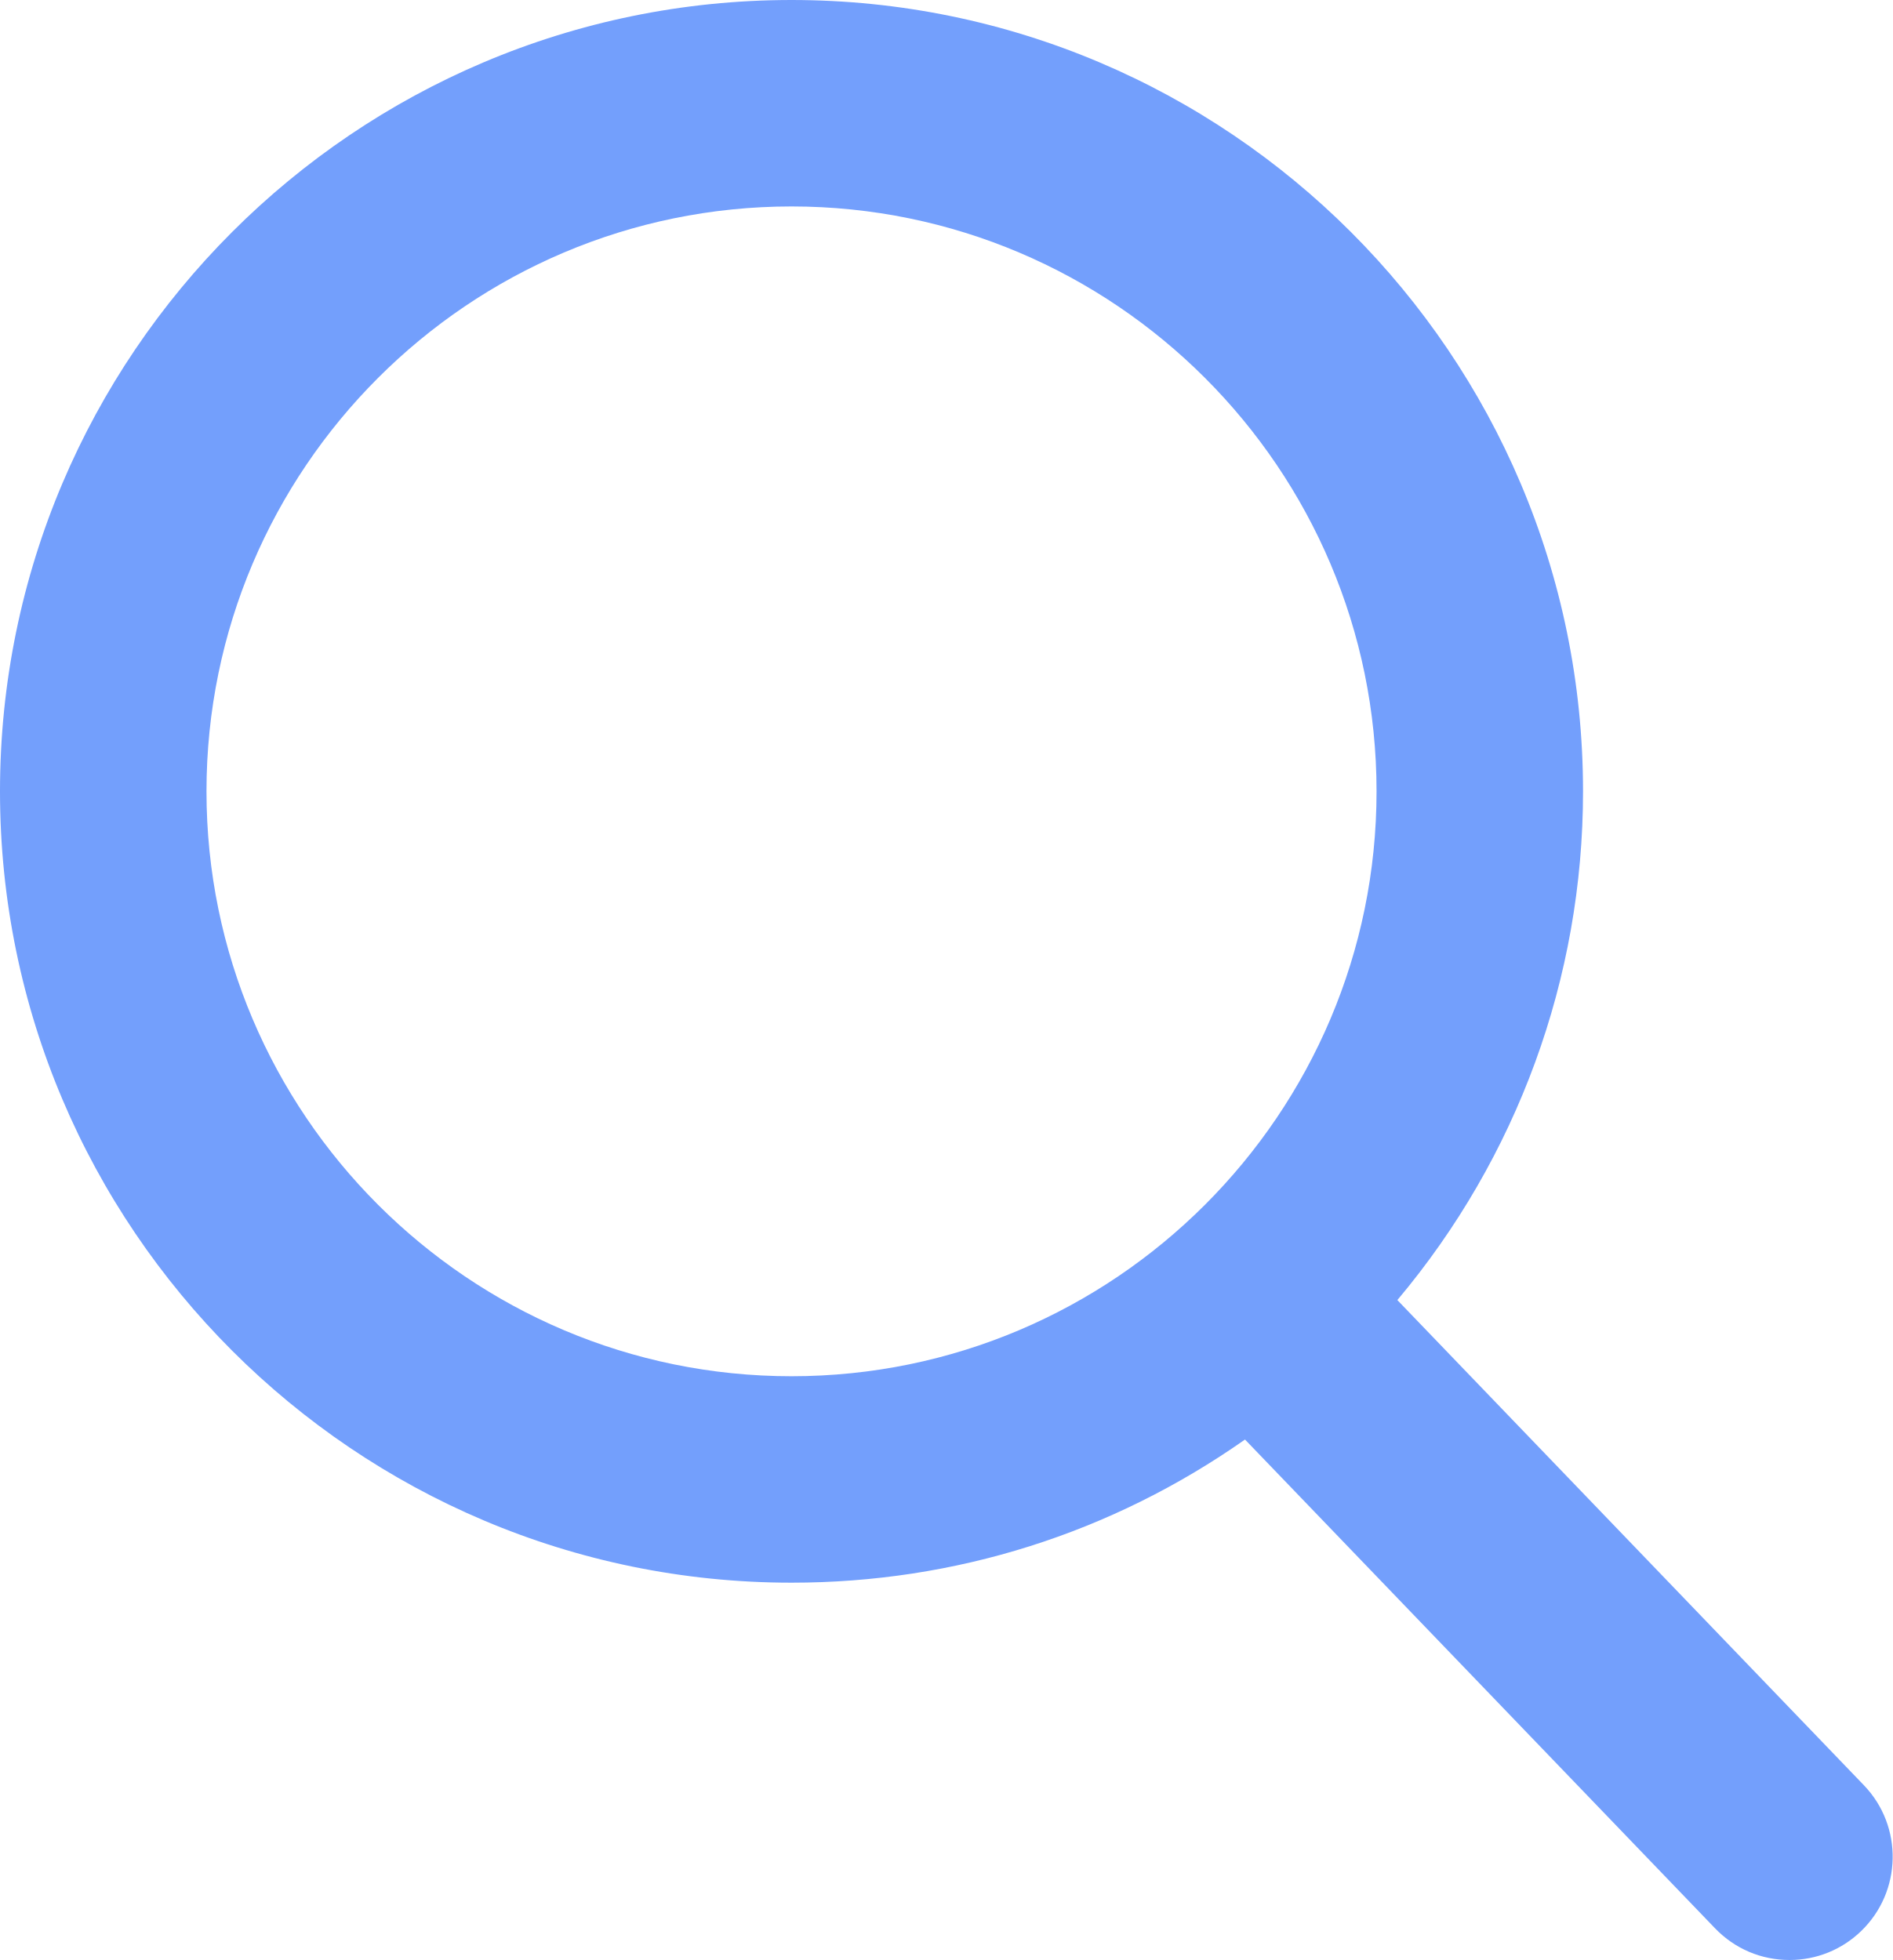
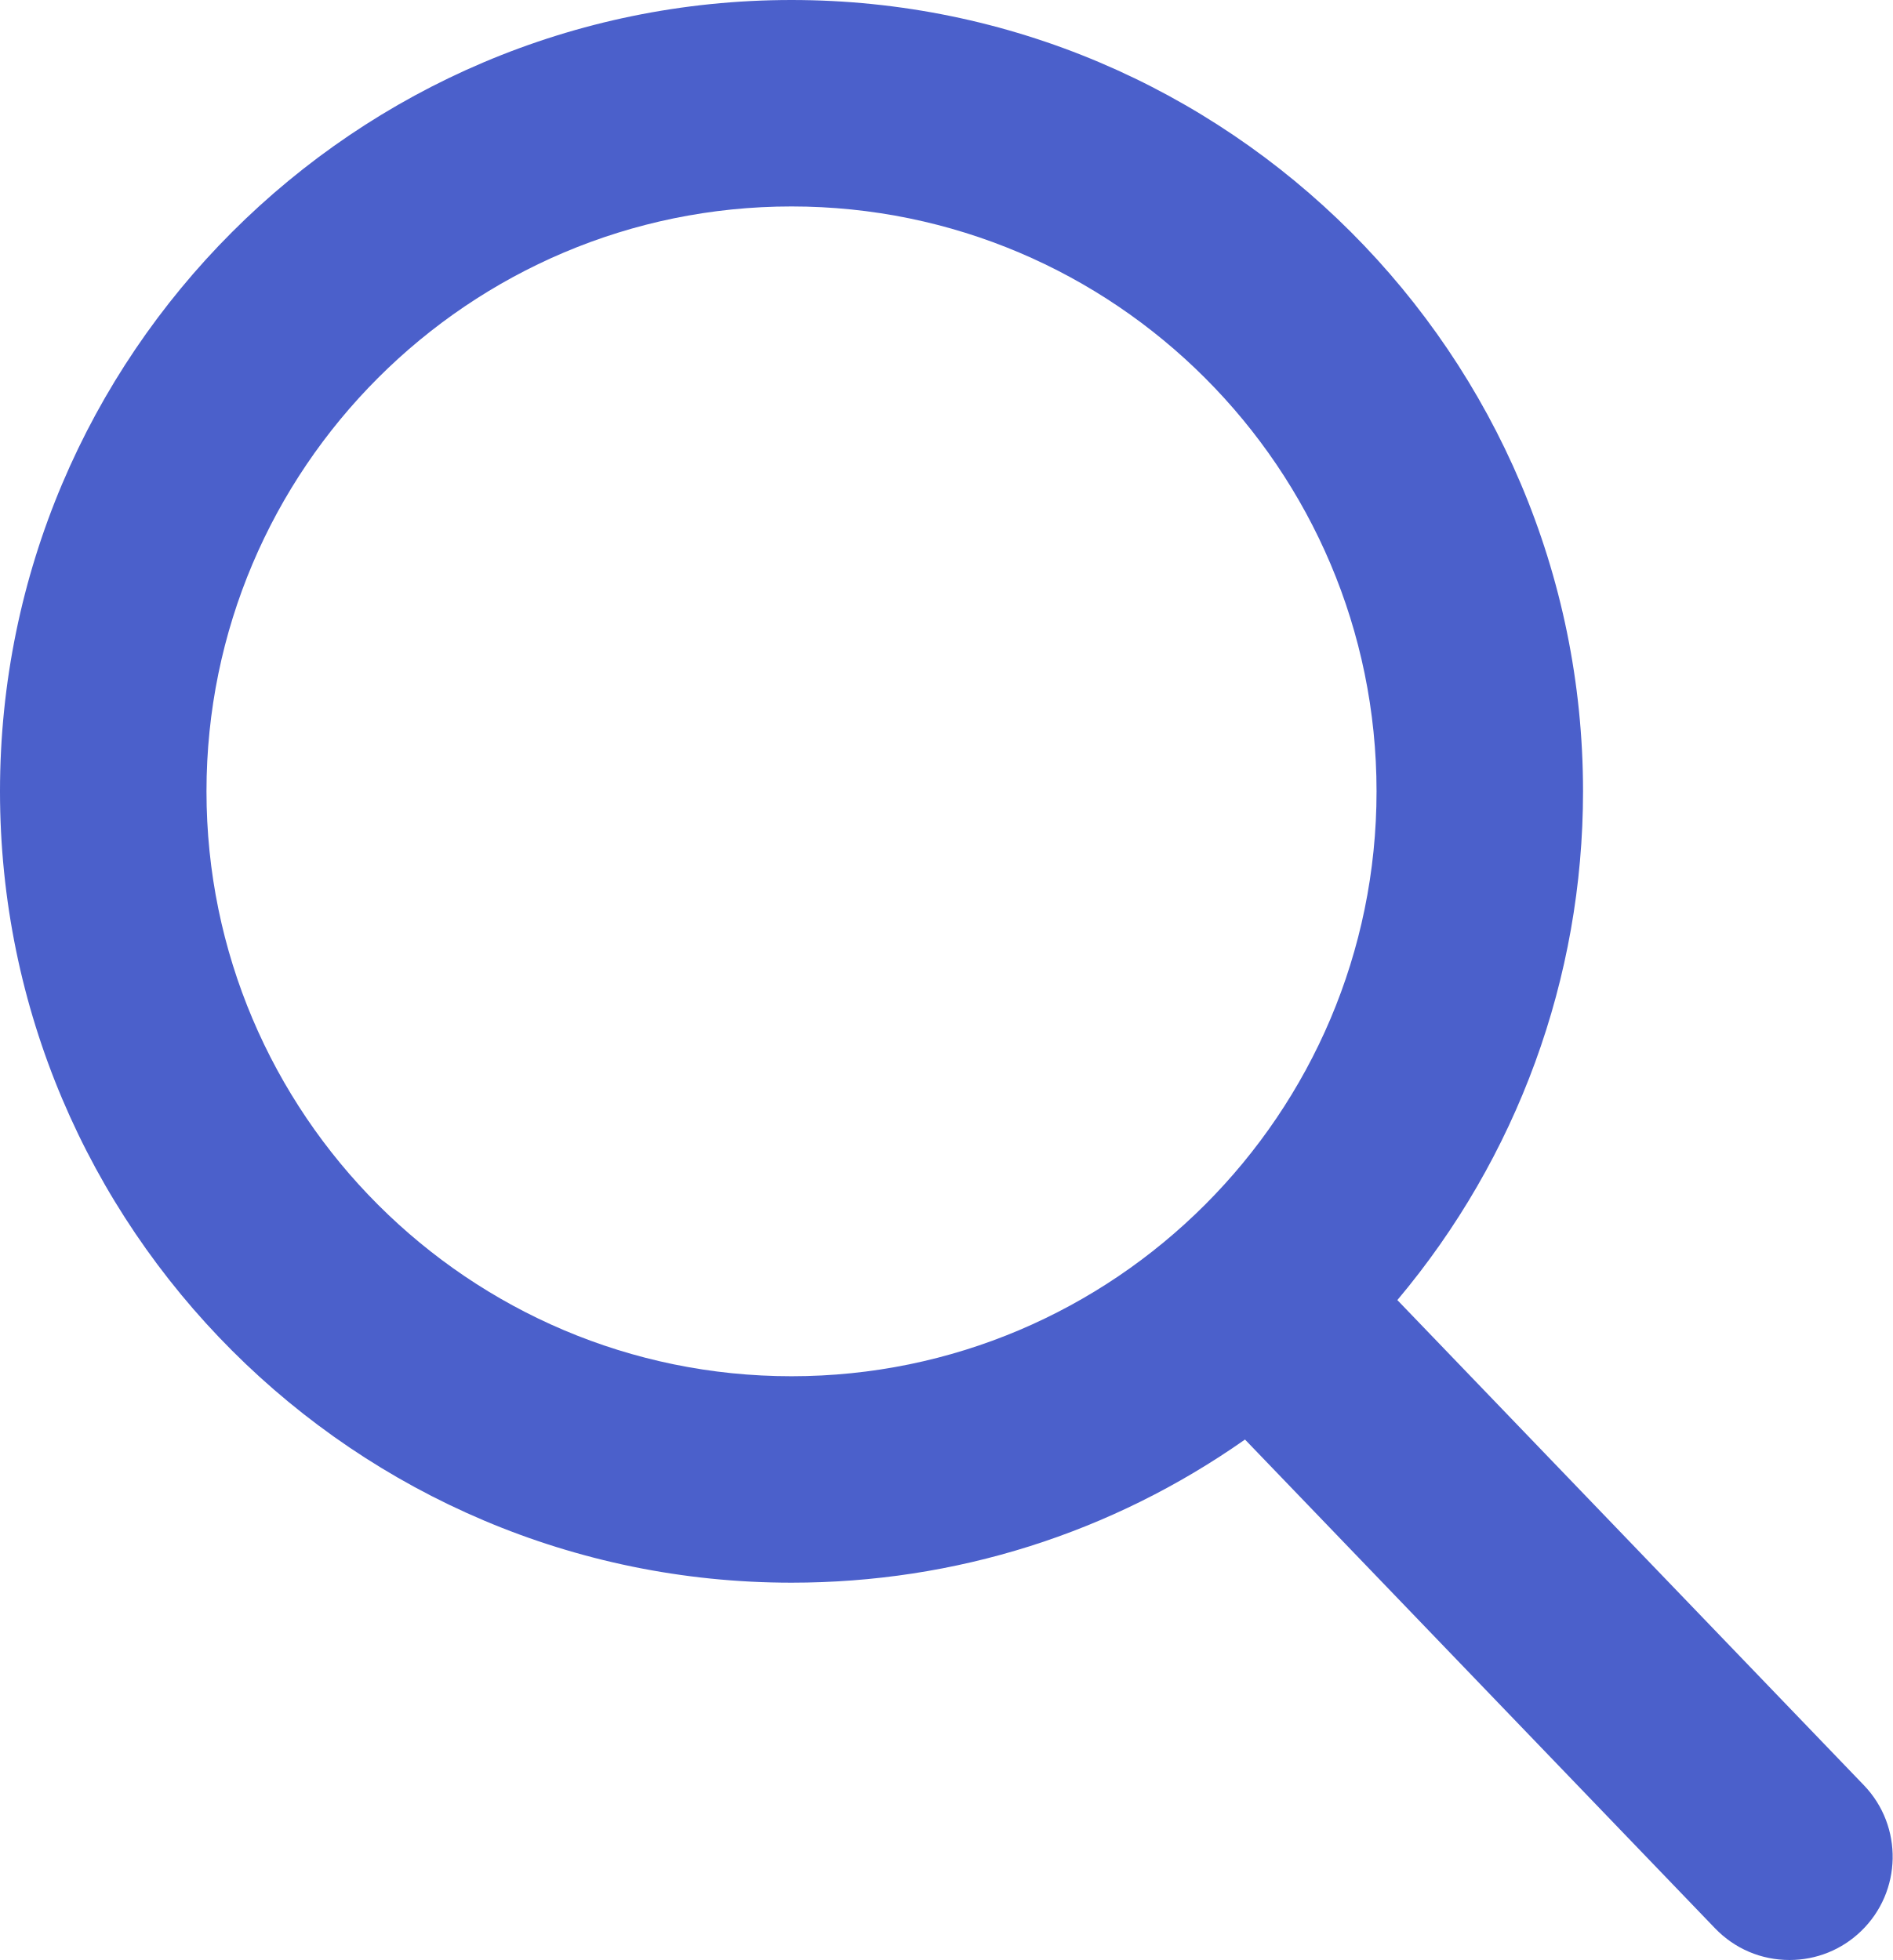
<svg xmlns="http://www.w3.org/2000/svg" style="isolation:isolate" viewBox="1315.873 39.642 20 20.716" width="20" height="20.716">
  <g id="search (1)">
-     <path d=" M 1335.569 58.511 L 1330.639 53.383 C 1331.906 51.876 1332.601 49.98 1332.601 48.006 C 1332.601 43.394 1328.849 39.642 1324.237 39.642 C 1319.625 39.642 1315.873 43.394 1315.873 48.006 C 1315.873 52.618 1319.625 56.37 1324.237 56.37 C 1325.968 56.37 1327.618 55.848 1329.029 54.857 L 1333.996 60.023 C 1334.204 60.239 1334.483 60.358 1334.783 60.358 C 1335.066 60.358 1335.335 60.25 1335.539 60.053 C 1335.972 59.636 1335.986 58.945 1335.569 58.511 Z  M 1324.237 41.824 C 1327.646 41.824 1330.419 44.597 1330.419 48.006 C 1330.419 51.415 1327.646 54.188 1324.237 54.188 C 1320.828 54.188 1318.055 51.415 1318.055 48.006 C 1318.055 44.597 1320.828 41.824 1324.237 41.824 Z " fill="rgb(115,159,252)" />
+     <path d=" M 1335.569 58.511 L 1330.639 53.383 C 1331.906 51.876 1332.601 49.98 1332.601 48.006 C 1332.601 43.394 1328.849 39.642 1324.237 39.642 C 1319.625 39.642 1315.873 43.394 1315.873 48.006 C 1315.873 52.618 1319.625 56.37 1324.237 56.37 C 1325.968 56.37 1327.618 55.848 1329.029 54.857 L 1333.996 60.023 C 1334.204 60.239 1334.483 60.358 1334.783 60.358 C 1335.066 60.358 1335.335 60.25 1335.539 60.053 C 1335.972 59.636 1335.986 58.945 1335.569 58.511 Z  M 1324.237 41.824 C 1327.646 41.824 1330.419 44.597 1330.419 48.006 C 1330.419 51.415 1327.646 54.188 1324.237 54.188 C 1320.828 54.188 1318.055 51.415 1318.055 48.006 C 1318.055 44.597 1320.828 41.824 1324.237 41.824 Z " fill="#4B60CB" />
  </g>
</svg>
